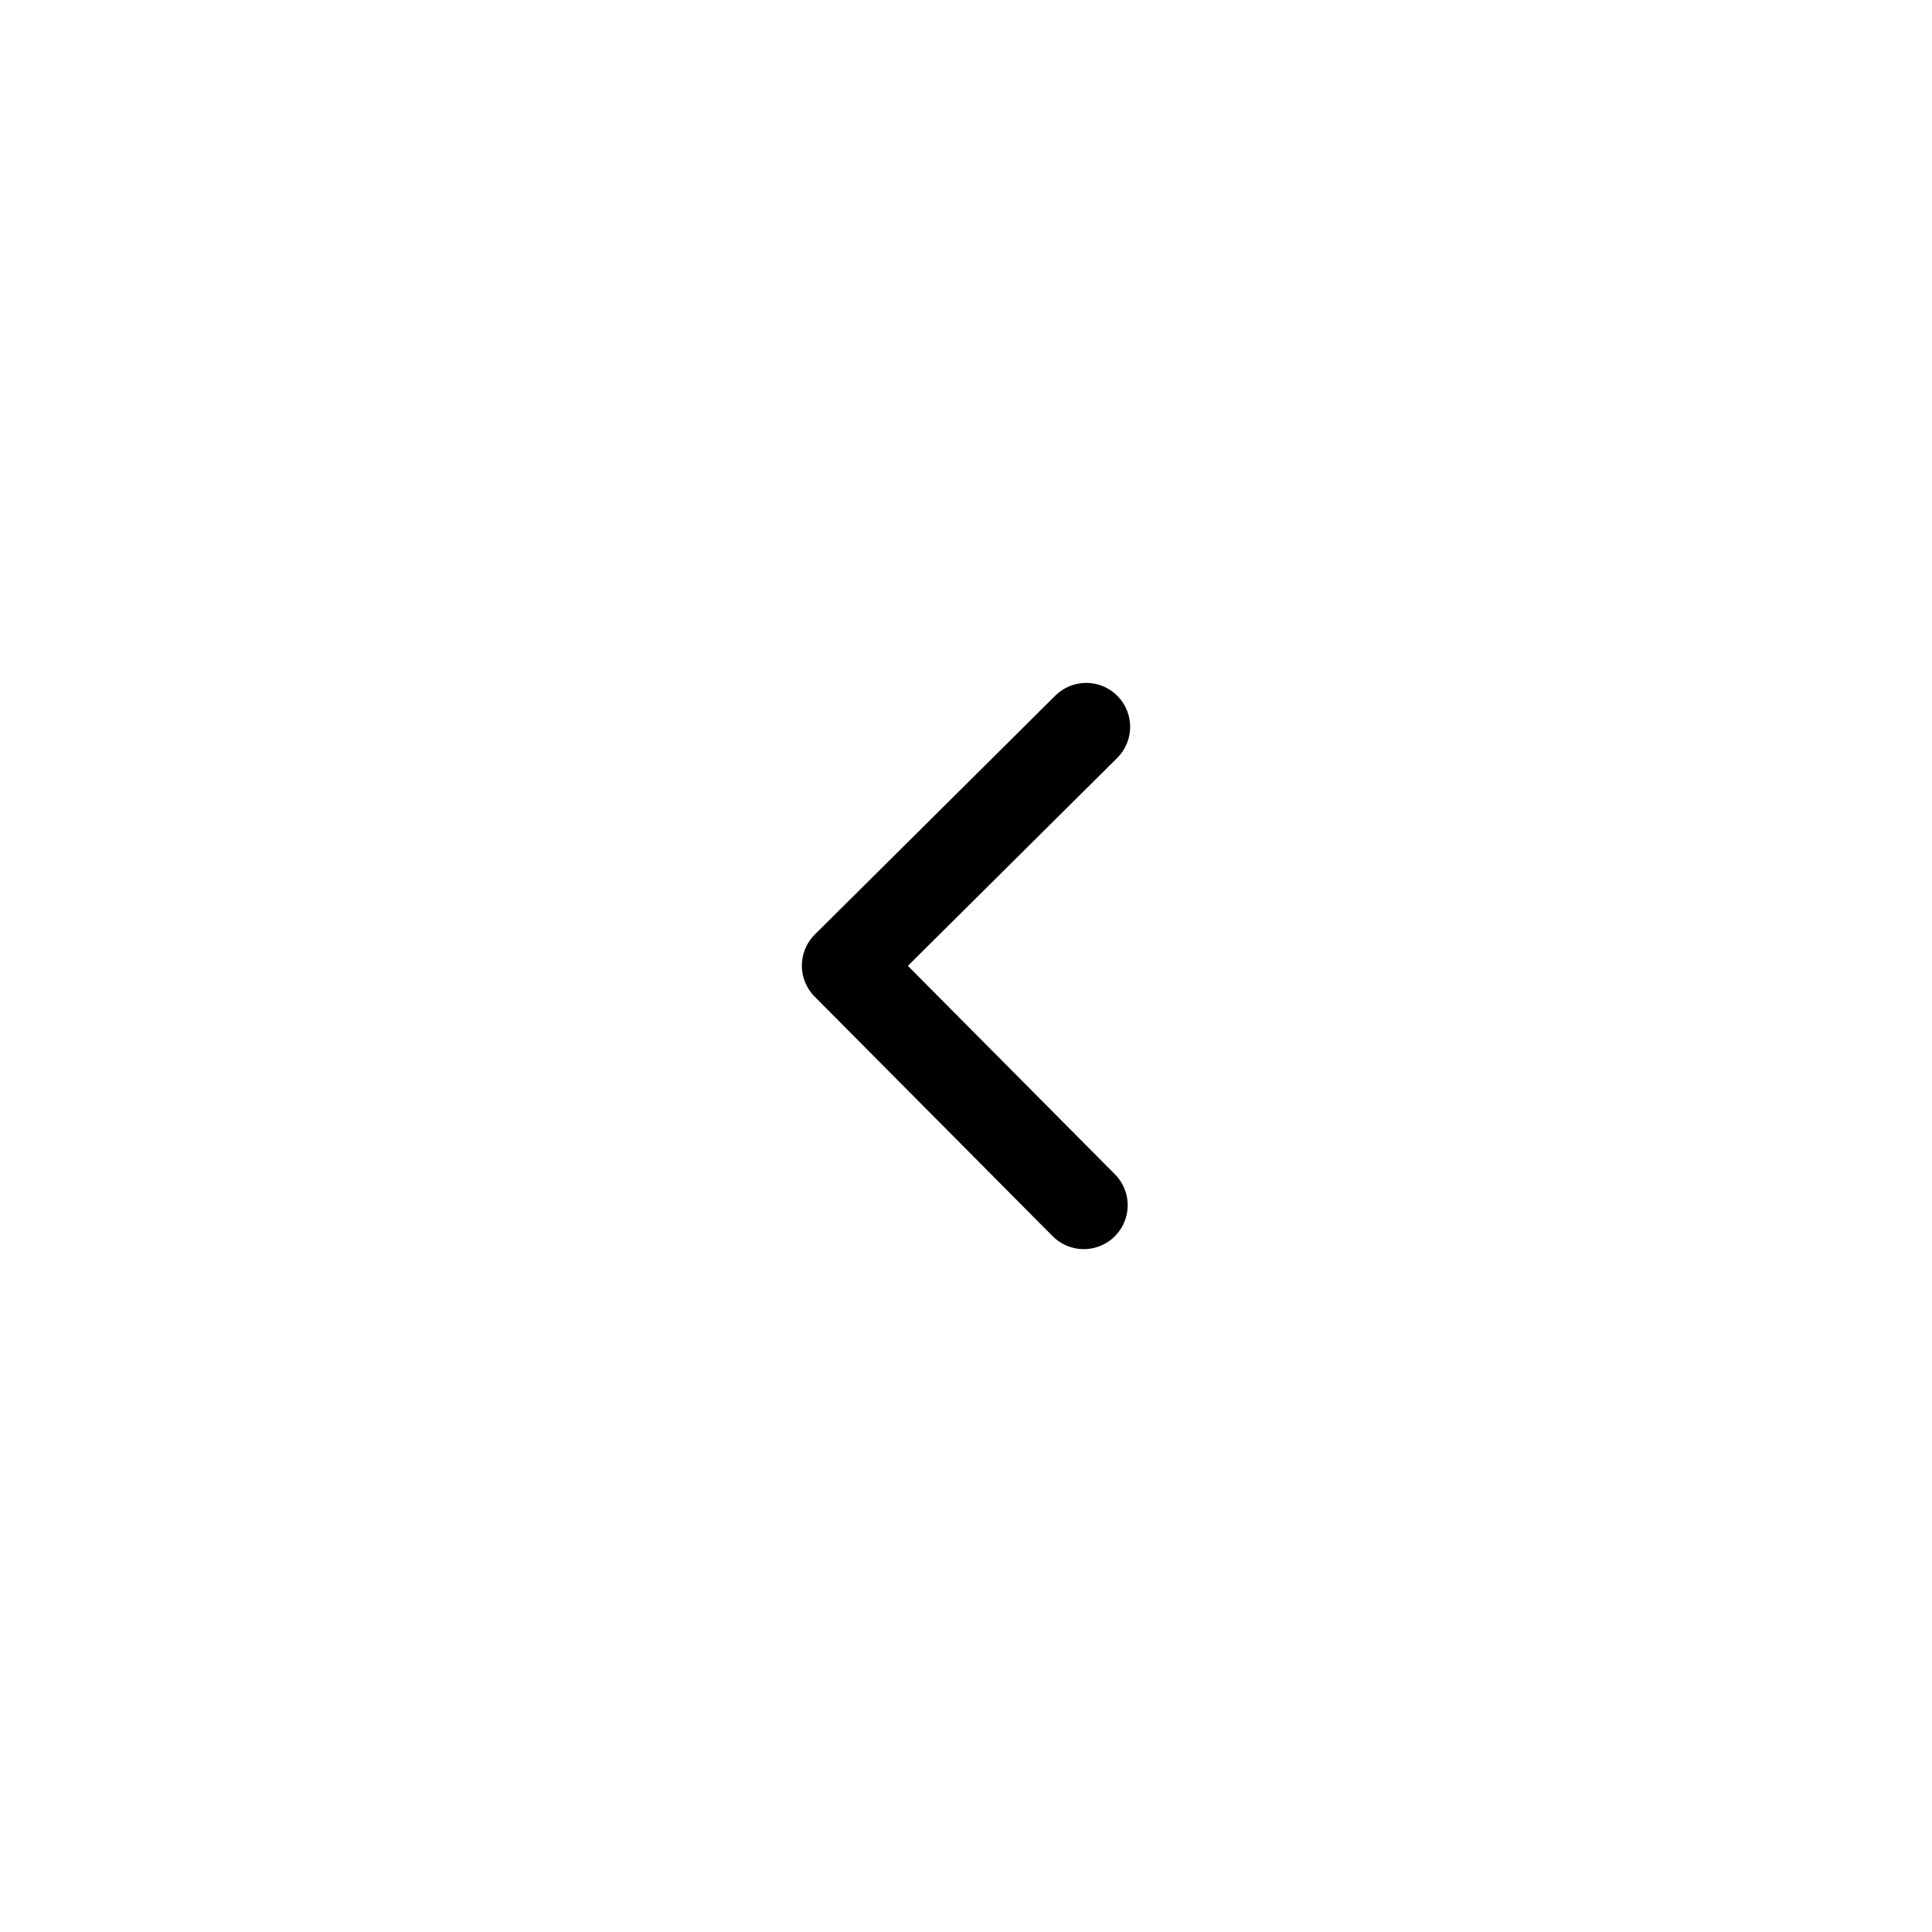
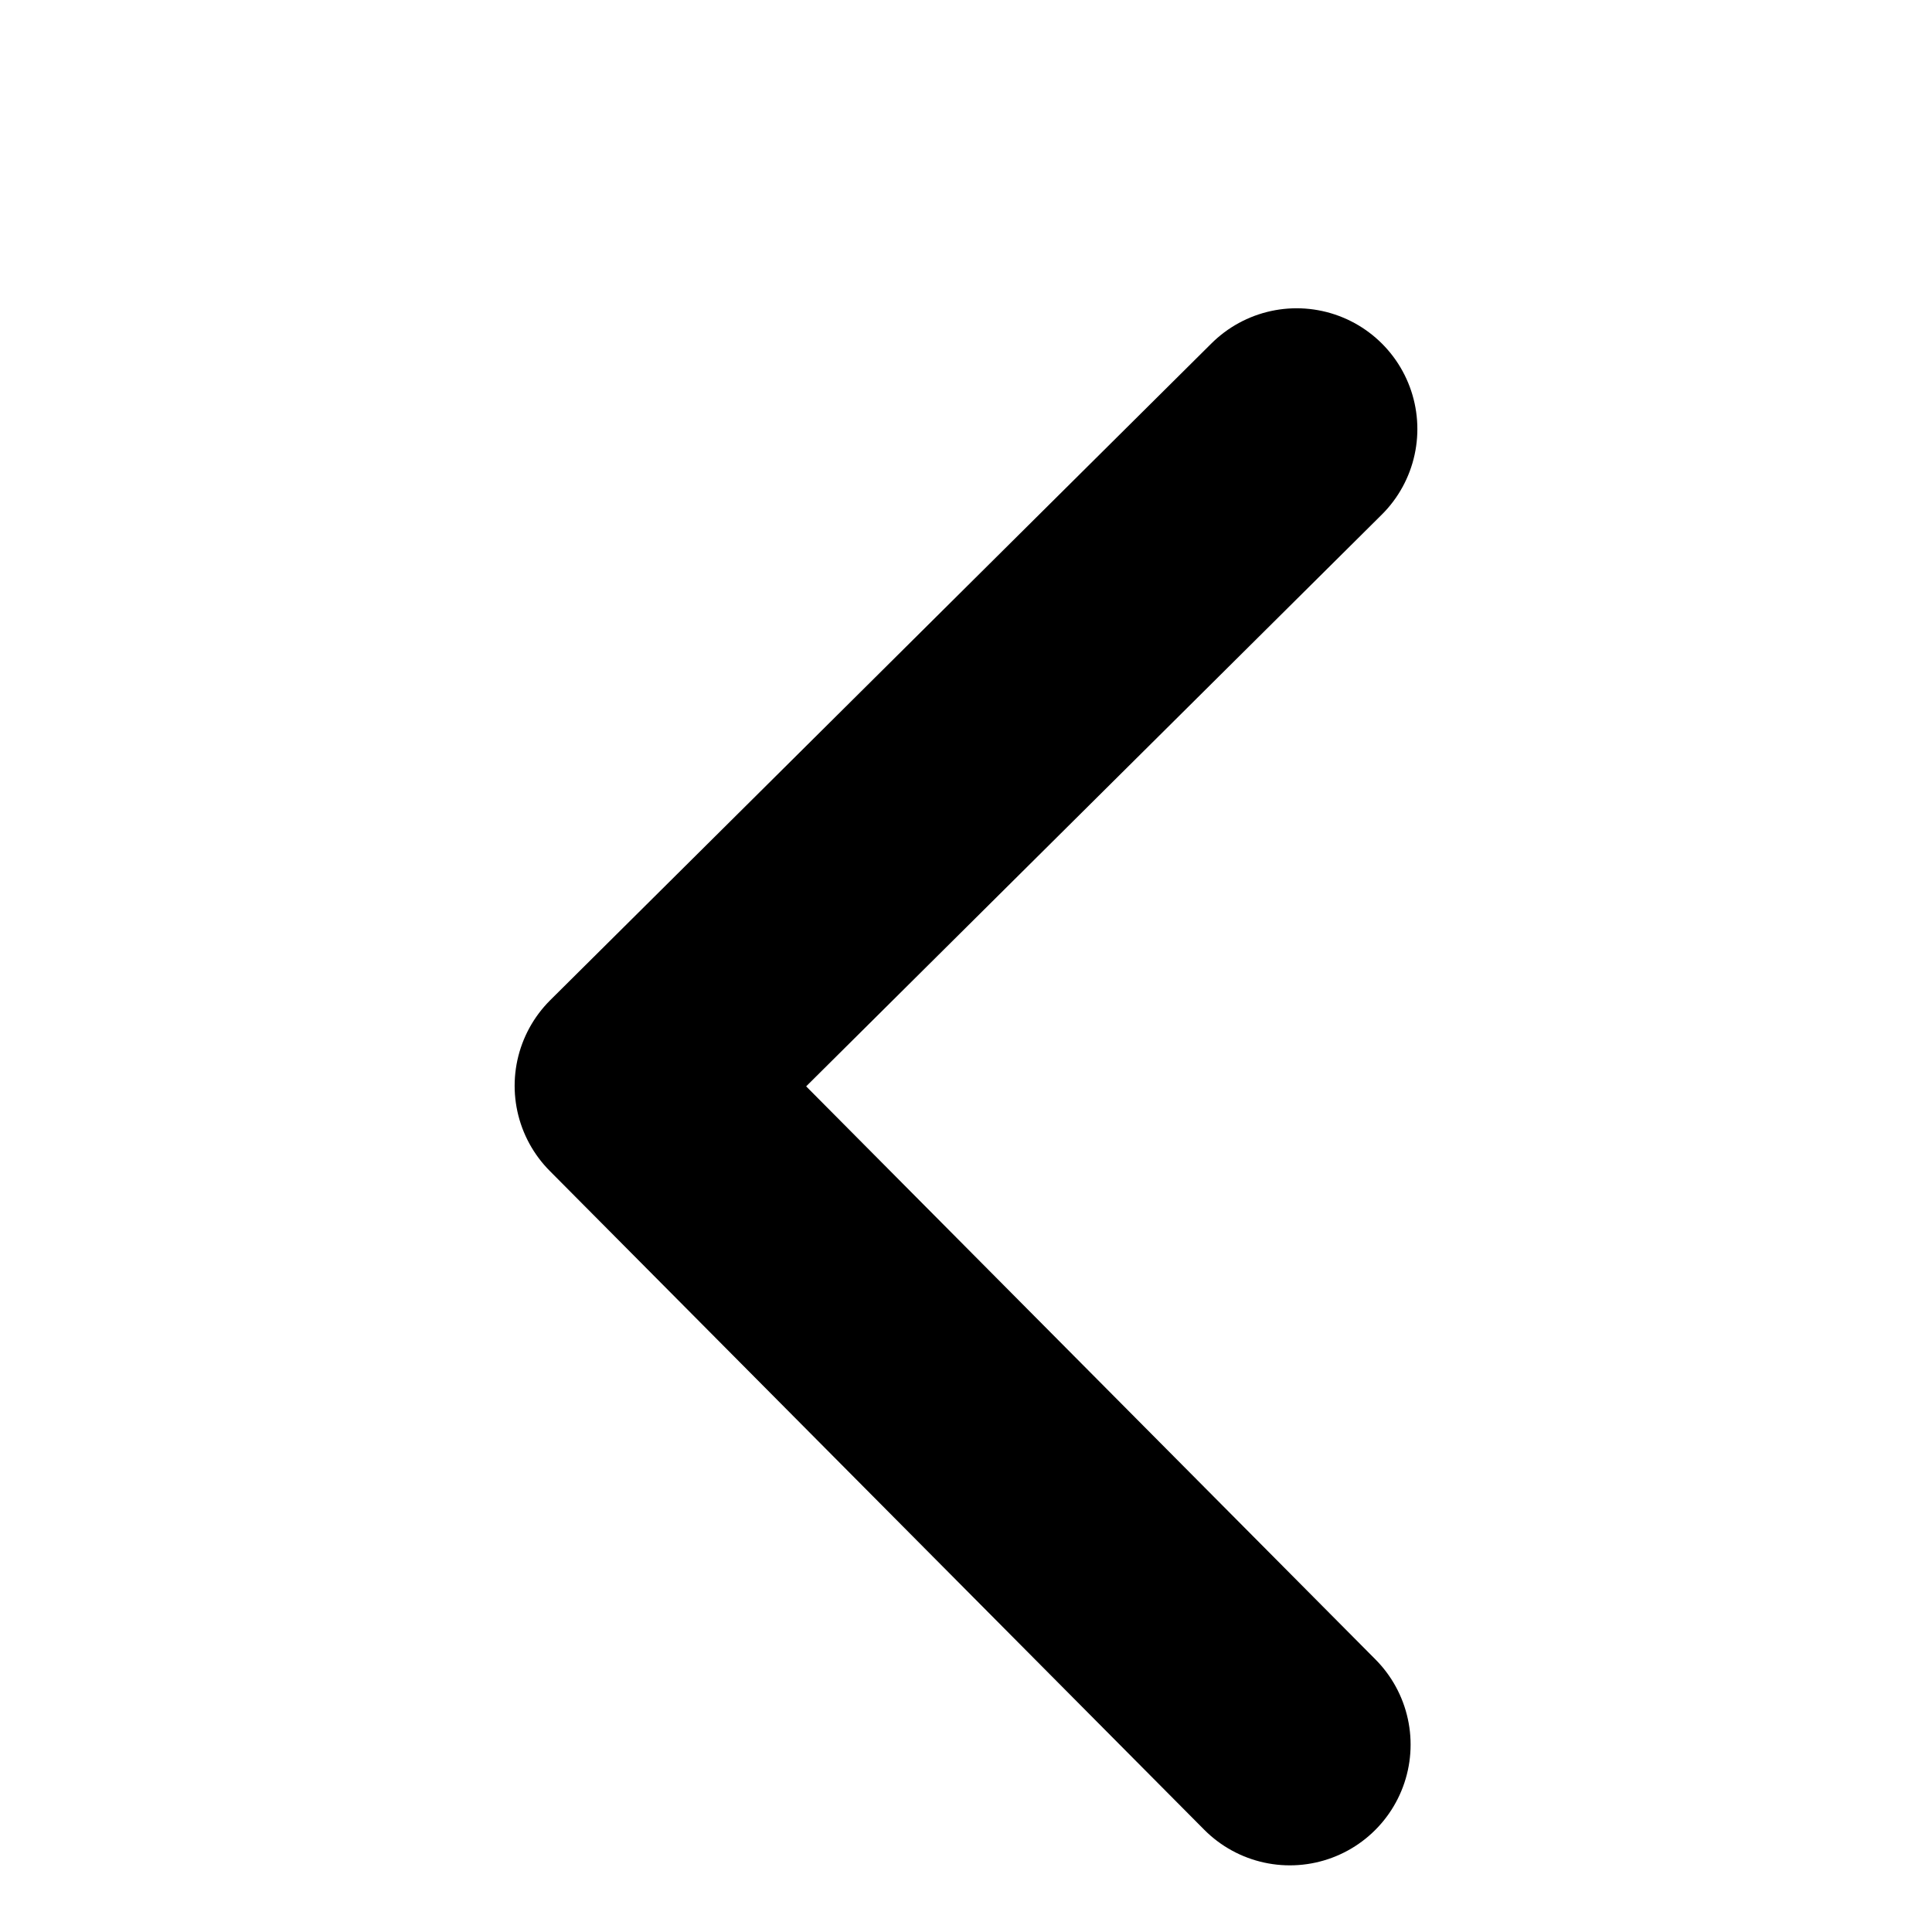
- <svg xmlns="http://www.w3.org/2000/svg" width="44" height="44" viewBox="0 0 44 44" fill="none">
+ <svg xmlns="http://www.w3.org/2000/svg" width="44" height="44" viewBox="14 14 16 14" fill="none">
  <path d="M24.738 16.553L19.262 21.992M19.262 21.992L24.682 27.448M19.262 21.992H19.318" stroke="black" stroke-width="2" stroke-linecap="round" stroke-linejoin="round" />
</svg>
